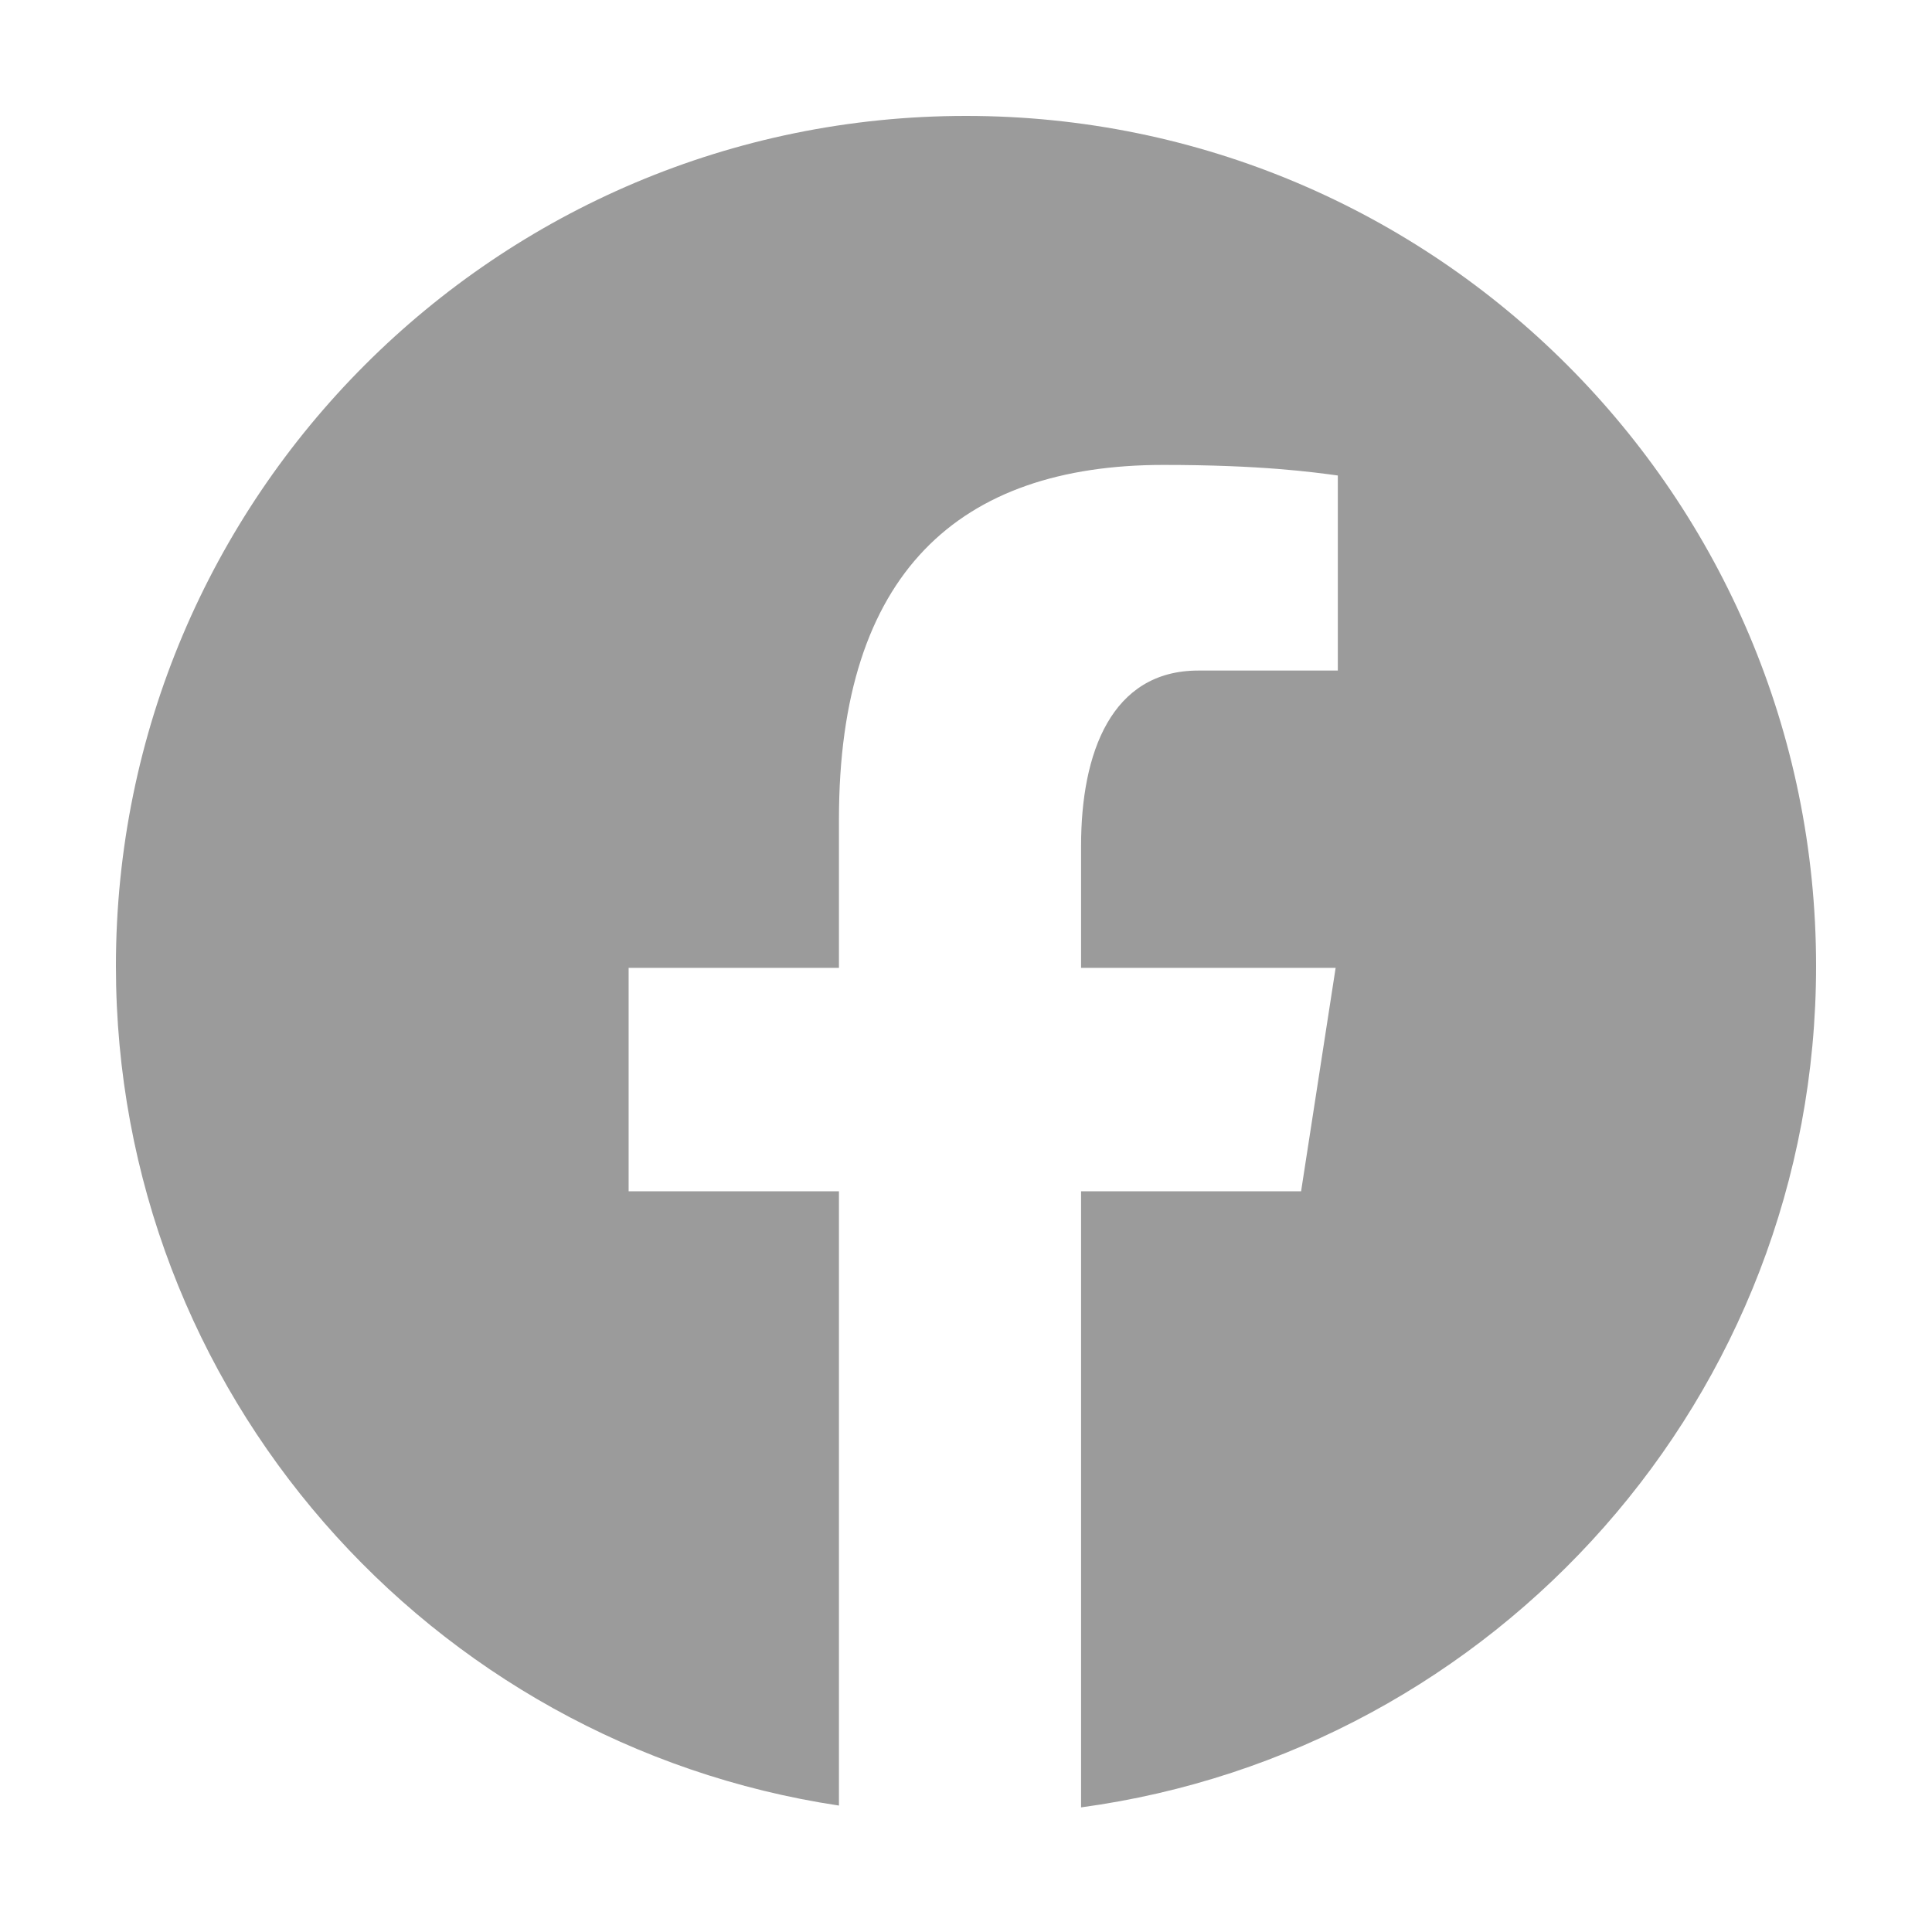
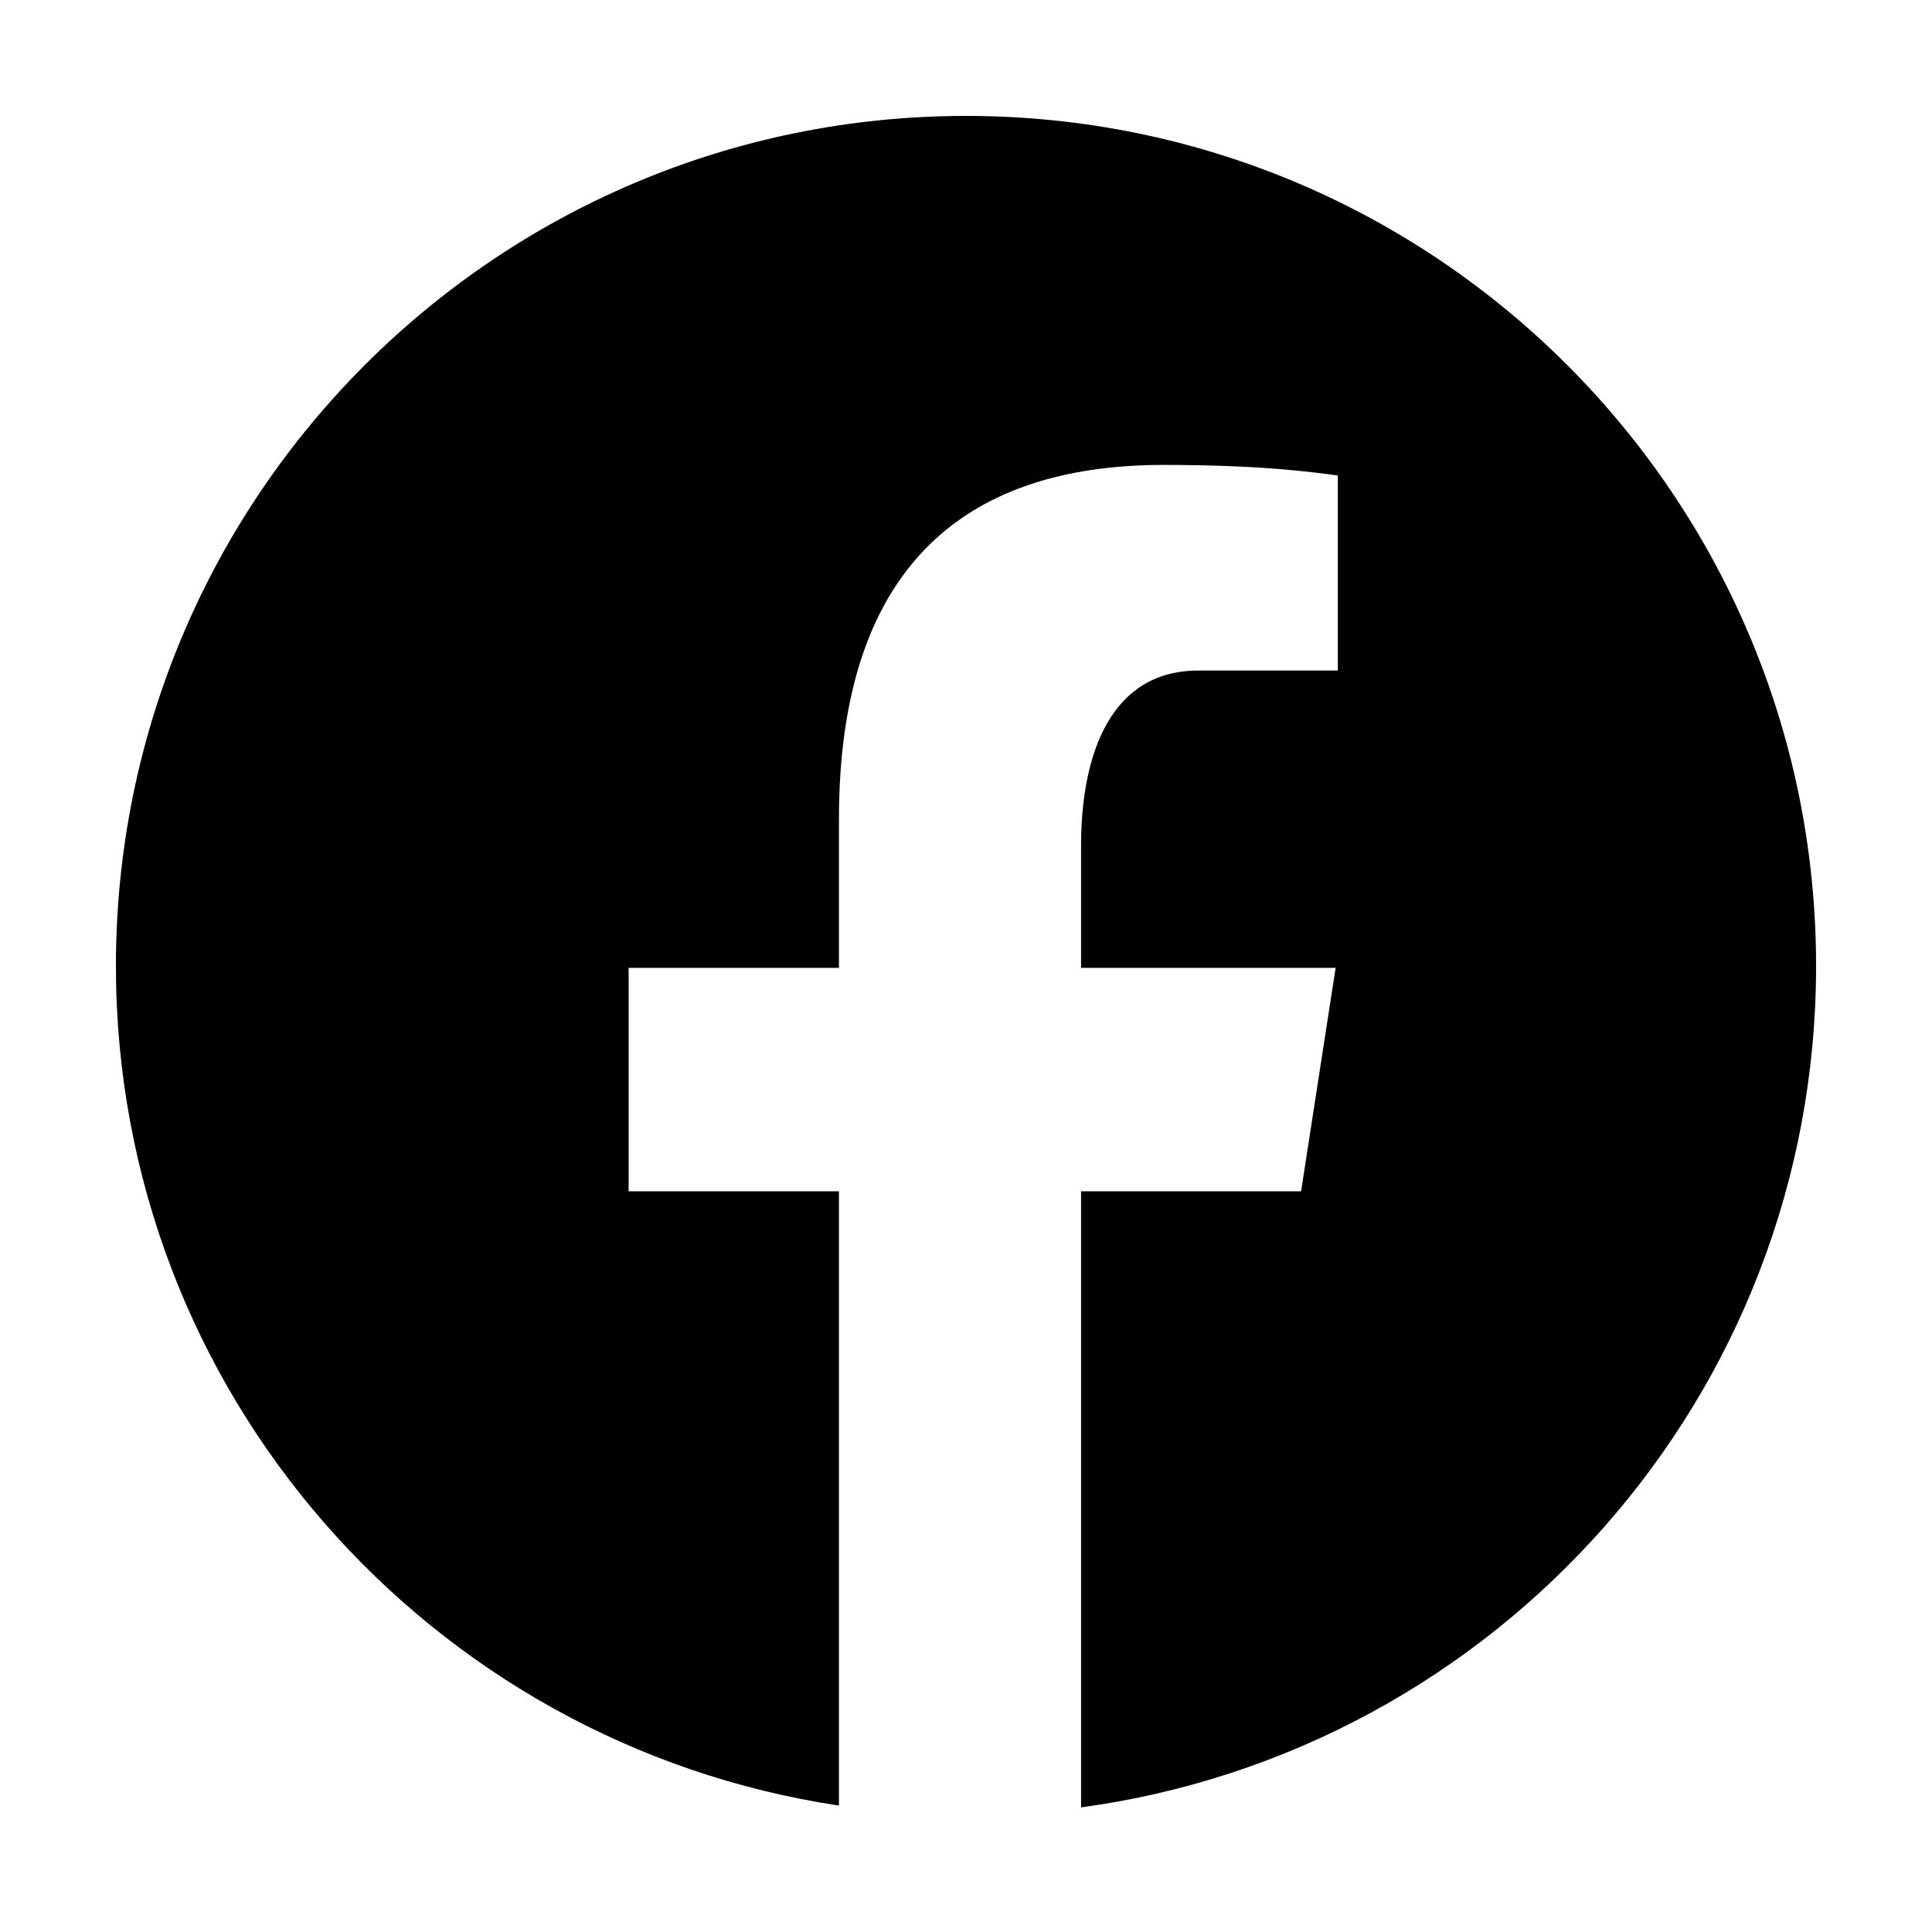
<svg xmlns="http://www.w3.org/2000/svg" viewBox="0,0,256,256" width="50px" height="50px" fill-rule="nonzero">
-   <g fill="#9b9b9b" fill-rule="nonzero" stroke="none" stroke-width="1" stroke-linecap="butt" stroke-linejoin="miter" stroke-miterlimit="10" stroke-dasharray="" stroke-dashoffset="0" font-family="none" font-weight="none" font-size="none" text-anchor="none" style="mix-blend-mode: normal">
+   <g fill="" fill-rule="nonzero" stroke="none" stroke-width="1" stroke-linecap="butt" stroke-linejoin="miter" stroke-miterlimit="10" stroke-dasharray="" stroke-dashoffset="0" font-family="none" font-weight="none" font-size="none" text-anchor="none" style="mix-blend-mode: normal">
    <g transform="scale(5.12,5.12)">
      <path d="M25,3c-12.15,0 -22,9.85 -22,22c0,11.03 8.125,20.137 18.712,21.728v-15.897h-5.443v-5.783h5.443v-3.848c0,-6.371 3.104,-9.168 8.399,-9.168c2.536,0 3.877,0.188 4.512,0.274v5.048h-3.612c-2.248,0 -3.033,2.131 -3.033,4.533v3.161h6.588l-0.894,5.783h-5.694v15.944c10.738,-1.457 19.022,-10.638 19.022,-21.775c0,-12.15 -9.85,-22 -22,-22z" />
    </g>
  </g>
</svg>
